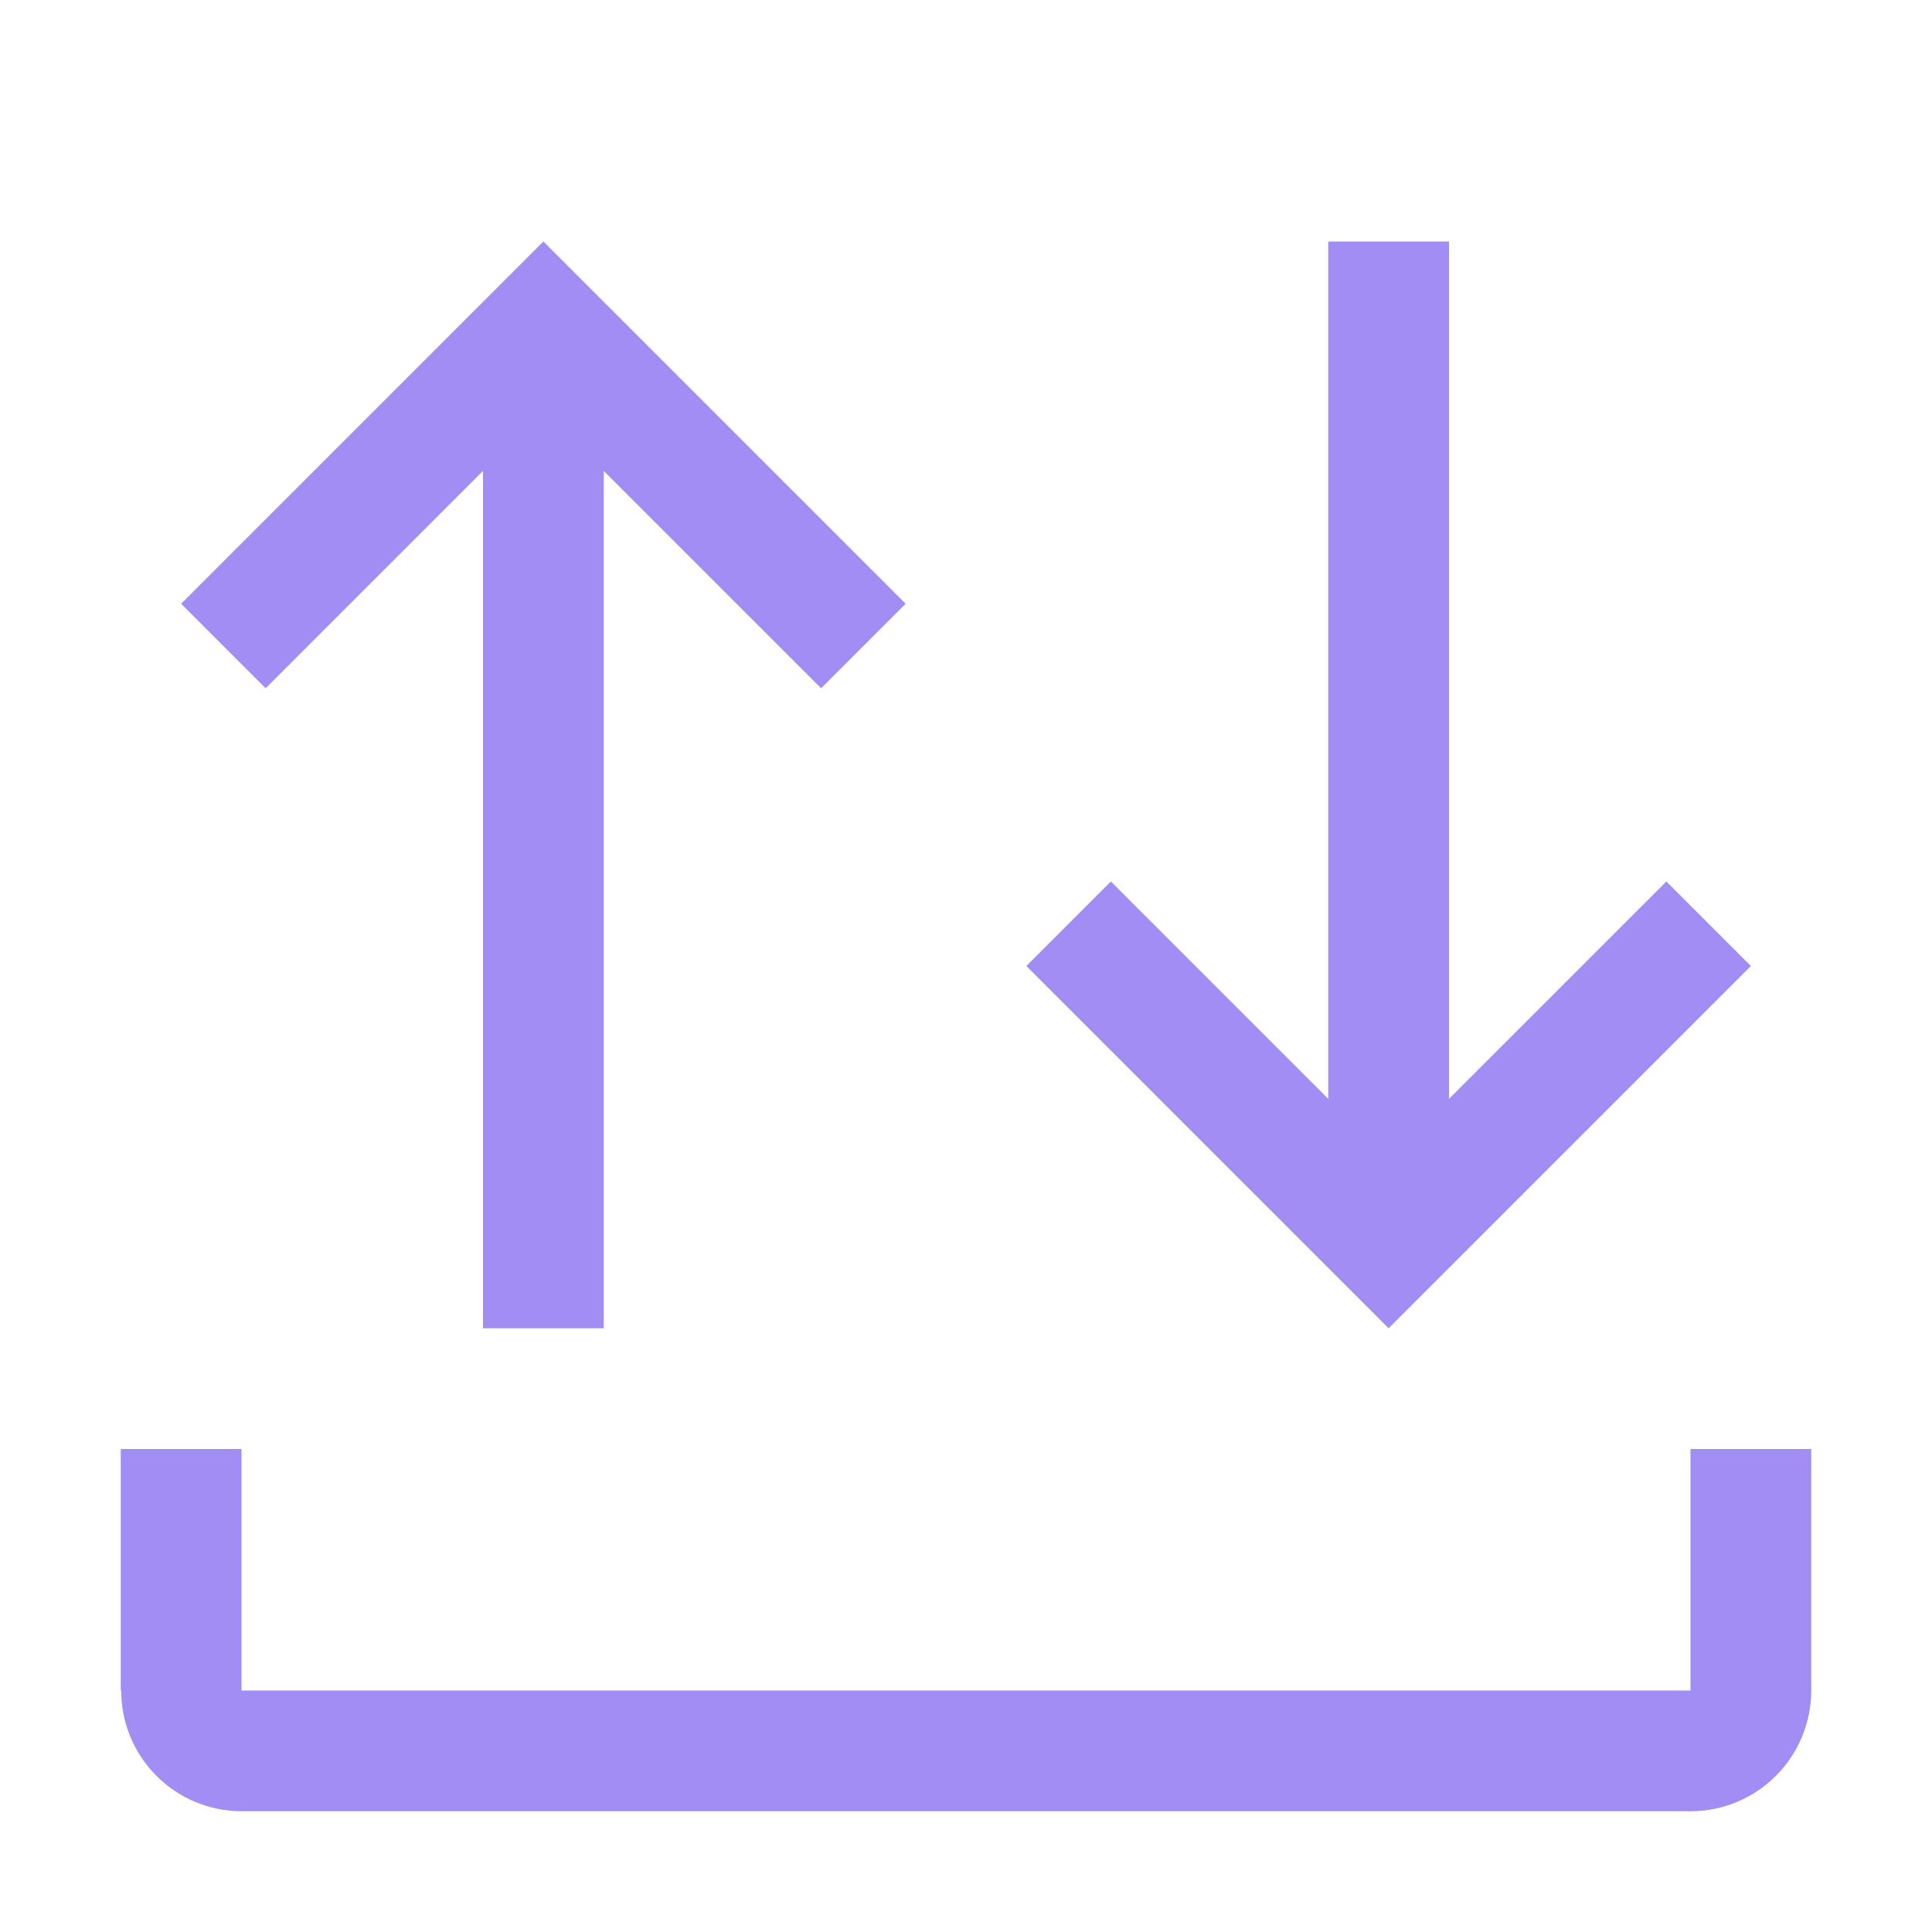
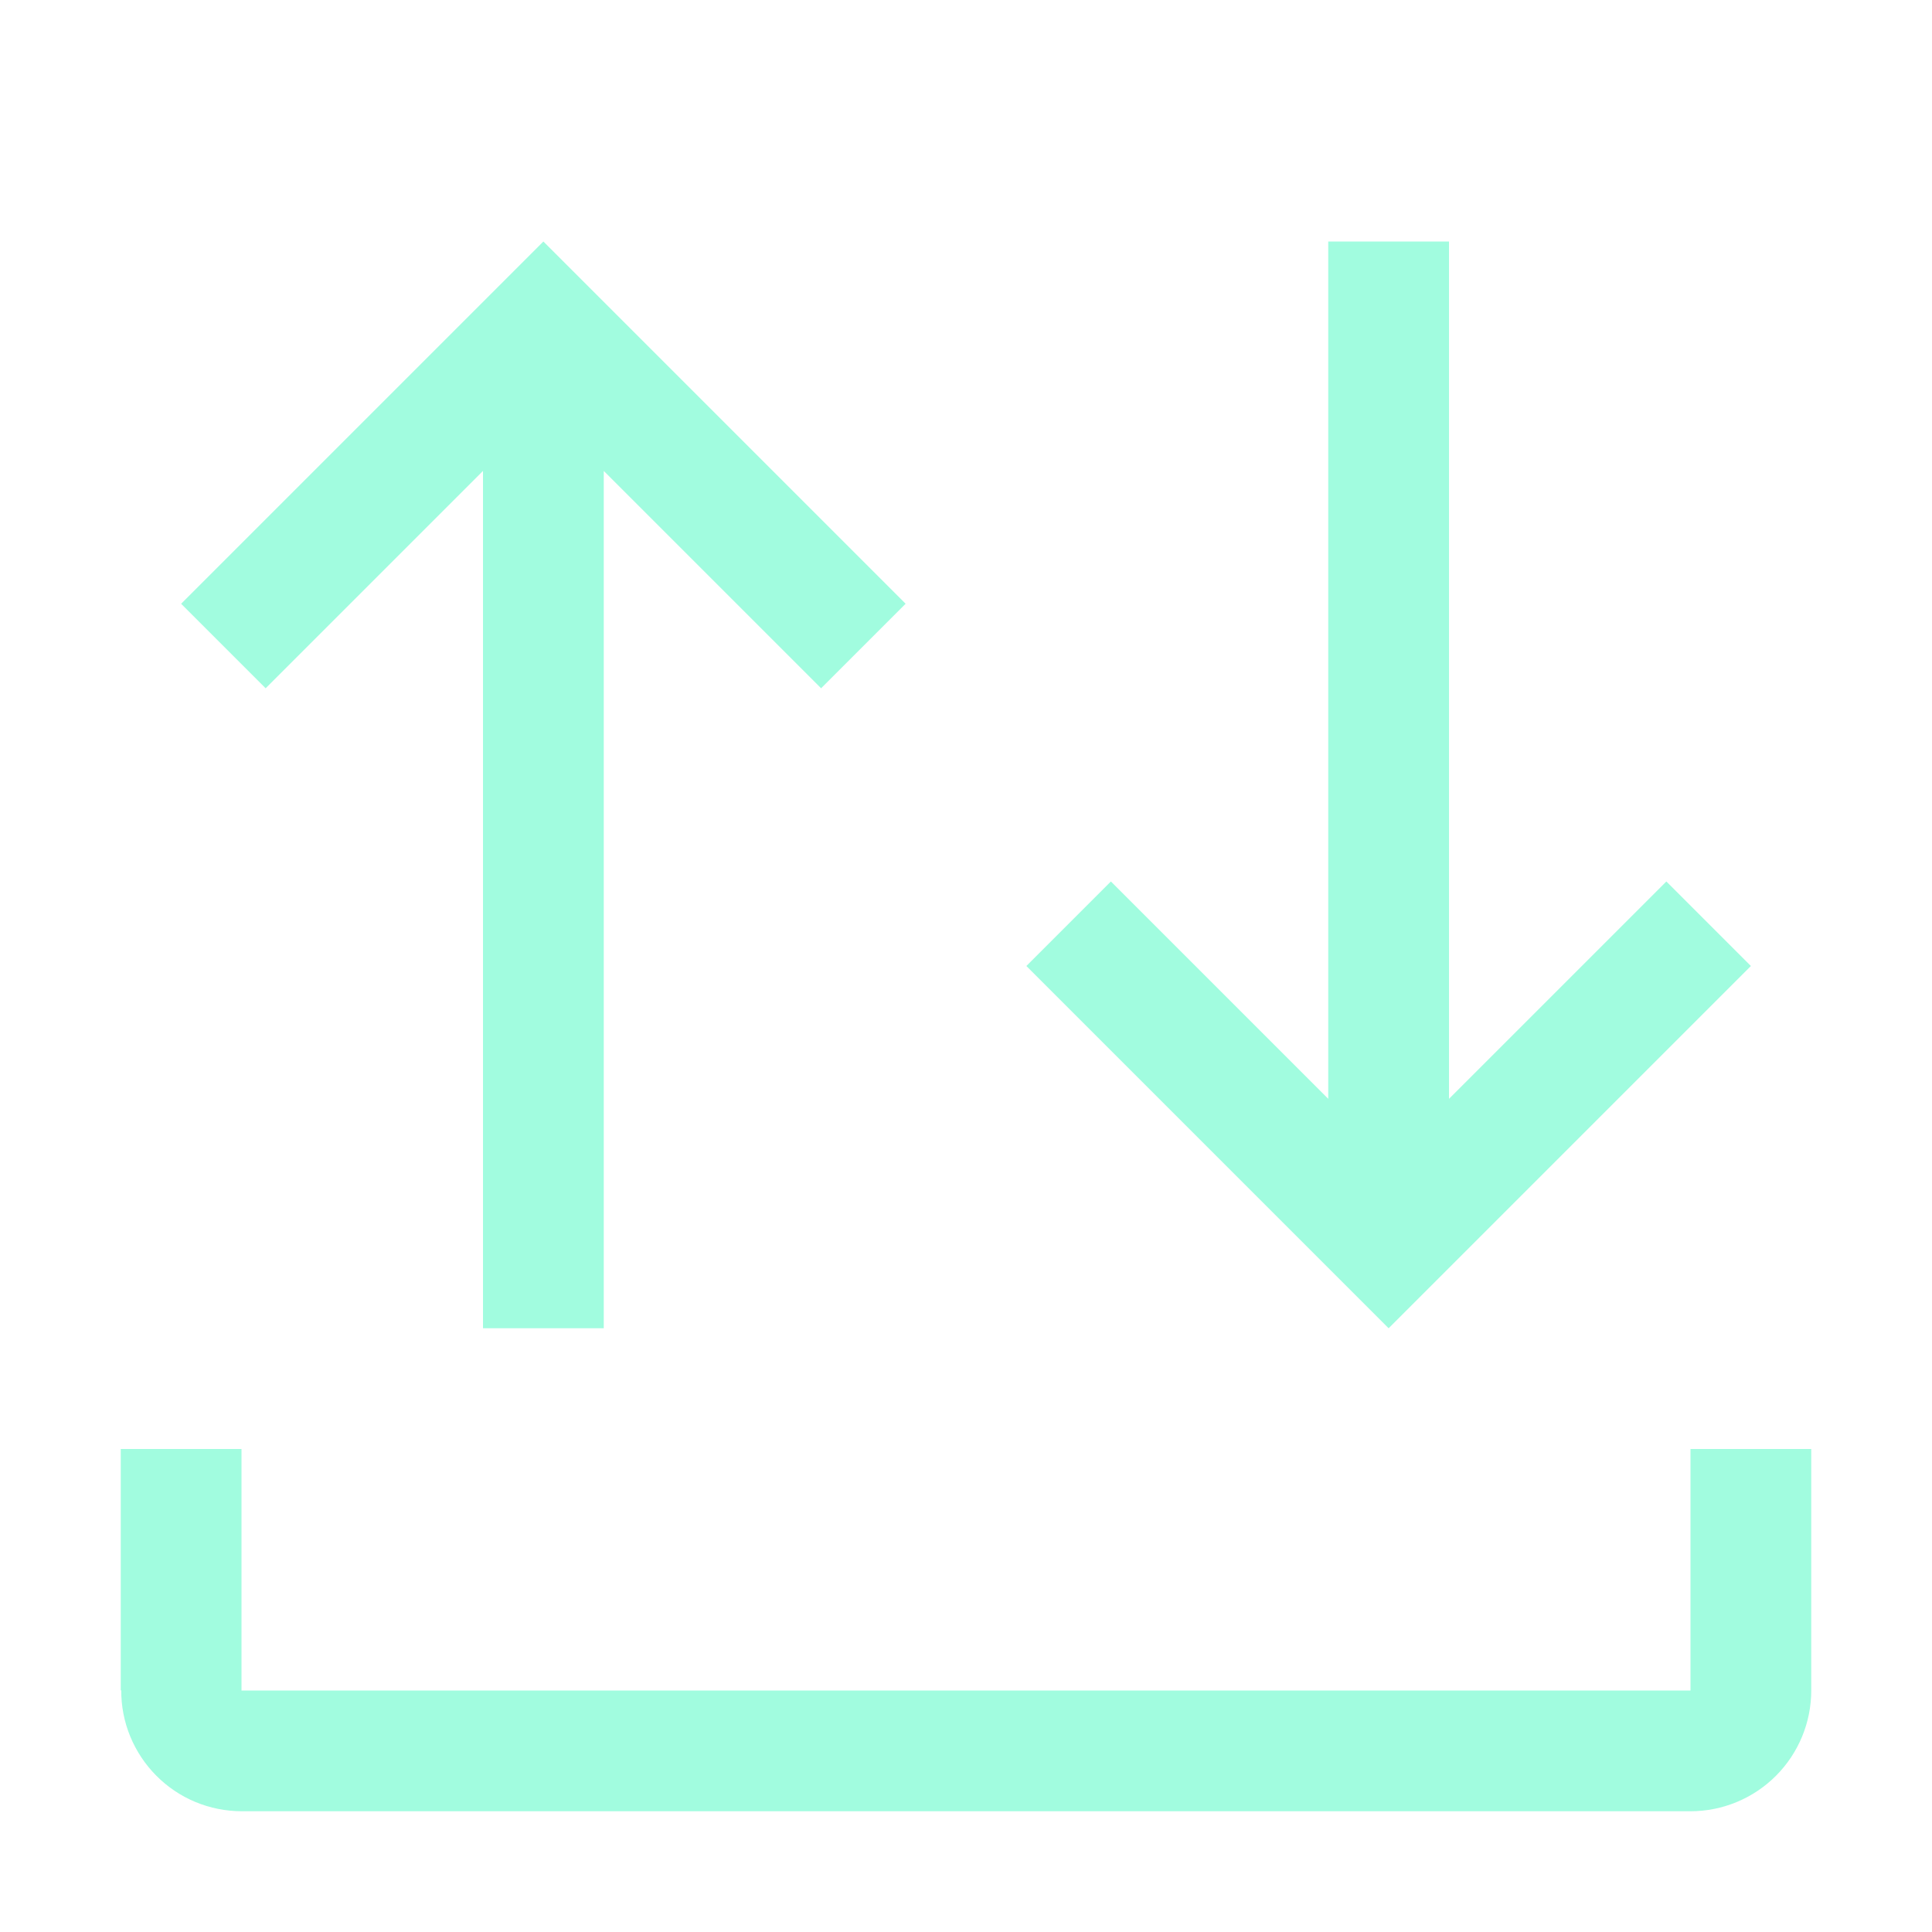
<svg xmlns="http://www.w3.org/2000/svg" width="32" height="32" viewBox="0 0 32 32" fill="none">
-   <path d="M28 24V28H4V24H2V28L2.008 27.995C2.007 28.258 2.057 28.518 2.157 28.761C2.257 29.003 2.403 29.224 2.588 29.41C2.773 29.597 2.993 29.745 3.235 29.846C3.478 29.947 3.737 29.999 4 30H28C28.53 30 29.039 29.789 29.414 29.414C29.789 29.039 30 28.53 30 28V24H28ZM27.6 14.6L24 18.2V4H22V18.2L18.4 14.6L17 16L23 22L29 16L27.6 14.6ZM9 4L3 10L4.4 11.4L8 7.8V22H10V7.8L13.6 11.4L15 10L9 4Z" fill="hsl(251.6 80.6% 75.3%)" />
+   <path d="M28 24V28H4V24H2V28L2.008 27.995C2.007 28.258 2.057 28.518 2.157 28.761C2.257 29.003 2.403 29.224 2.588 29.41C2.773 29.597 2.993 29.745 3.235 29.846C3.478 29.947 3.737 29.999 4 30H28C28.53 30 29.039 29.789 29.414 29.414C29.789 29.039 30 28.53 30 28V24H28ZM27.6 14.6L24 18.2V4H22V18.2L18.4 14.6L17 16L23 22L29 16L27.6 14.6ZM9 4L3 10L4.4 11.4L8 7.8V22H10V7.8L13.6 11.4L15 10L9 4Z" fill="hsl(161 94% 81%)" />
</svg>
